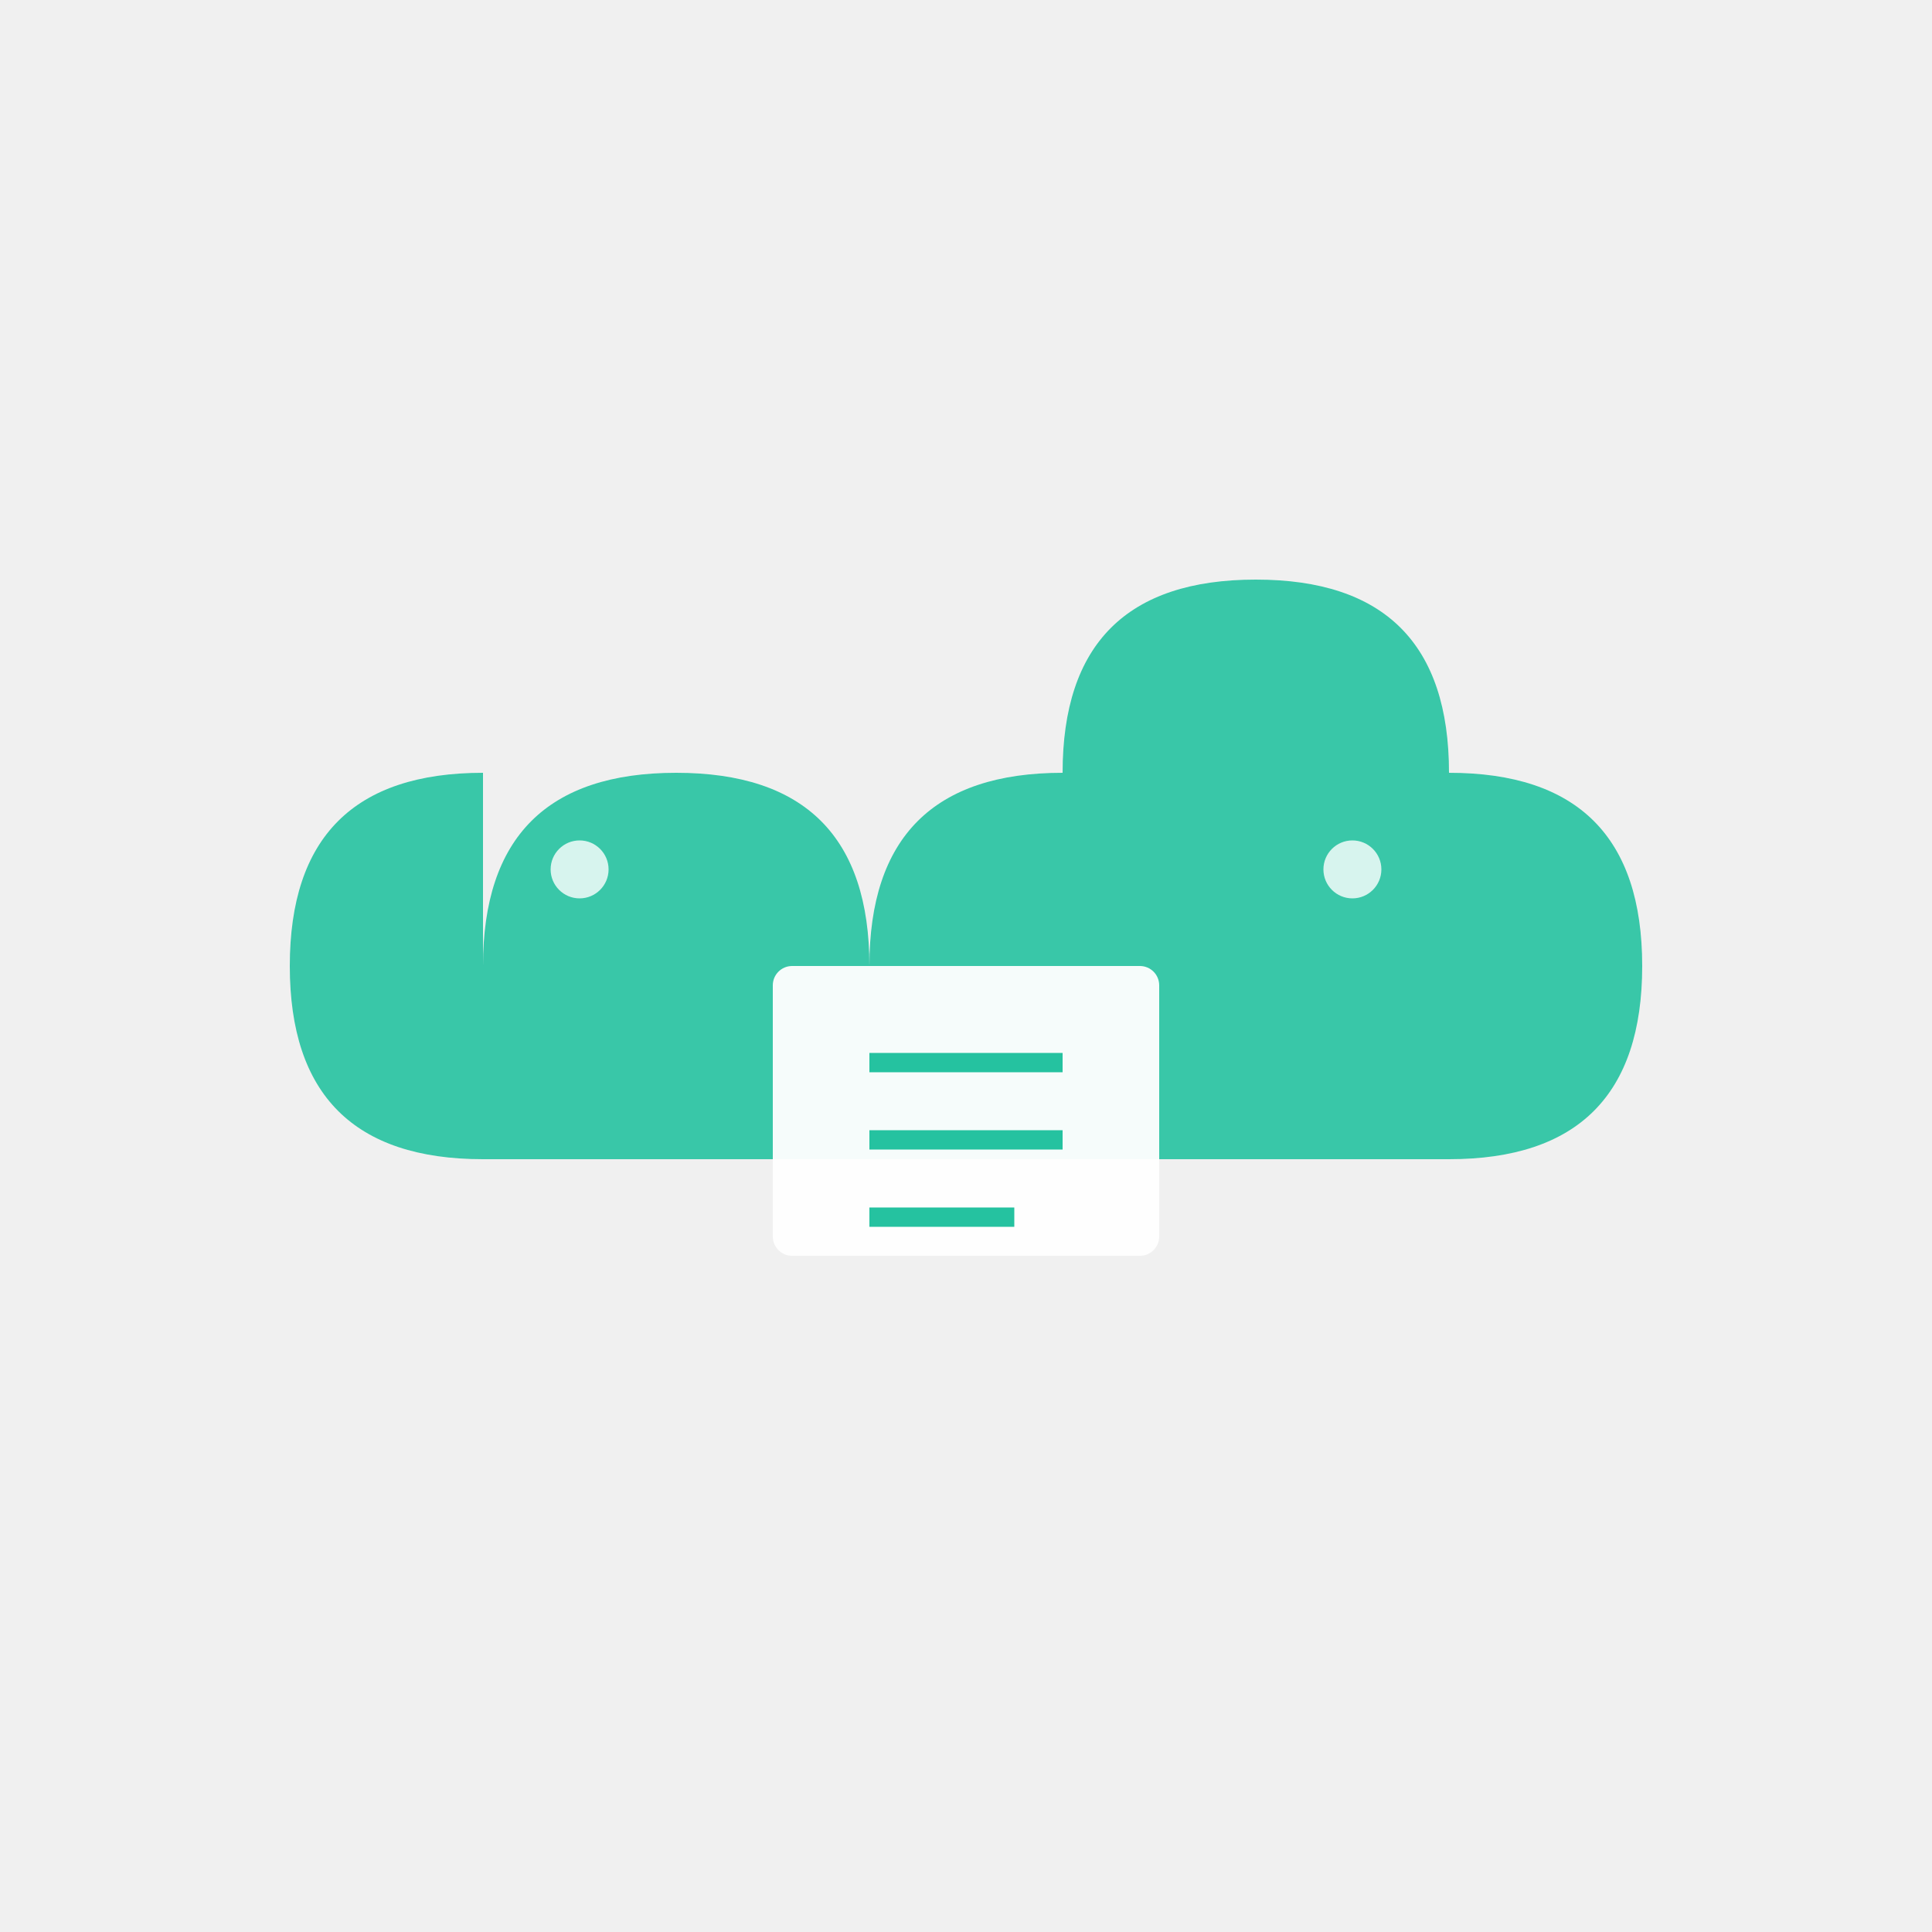
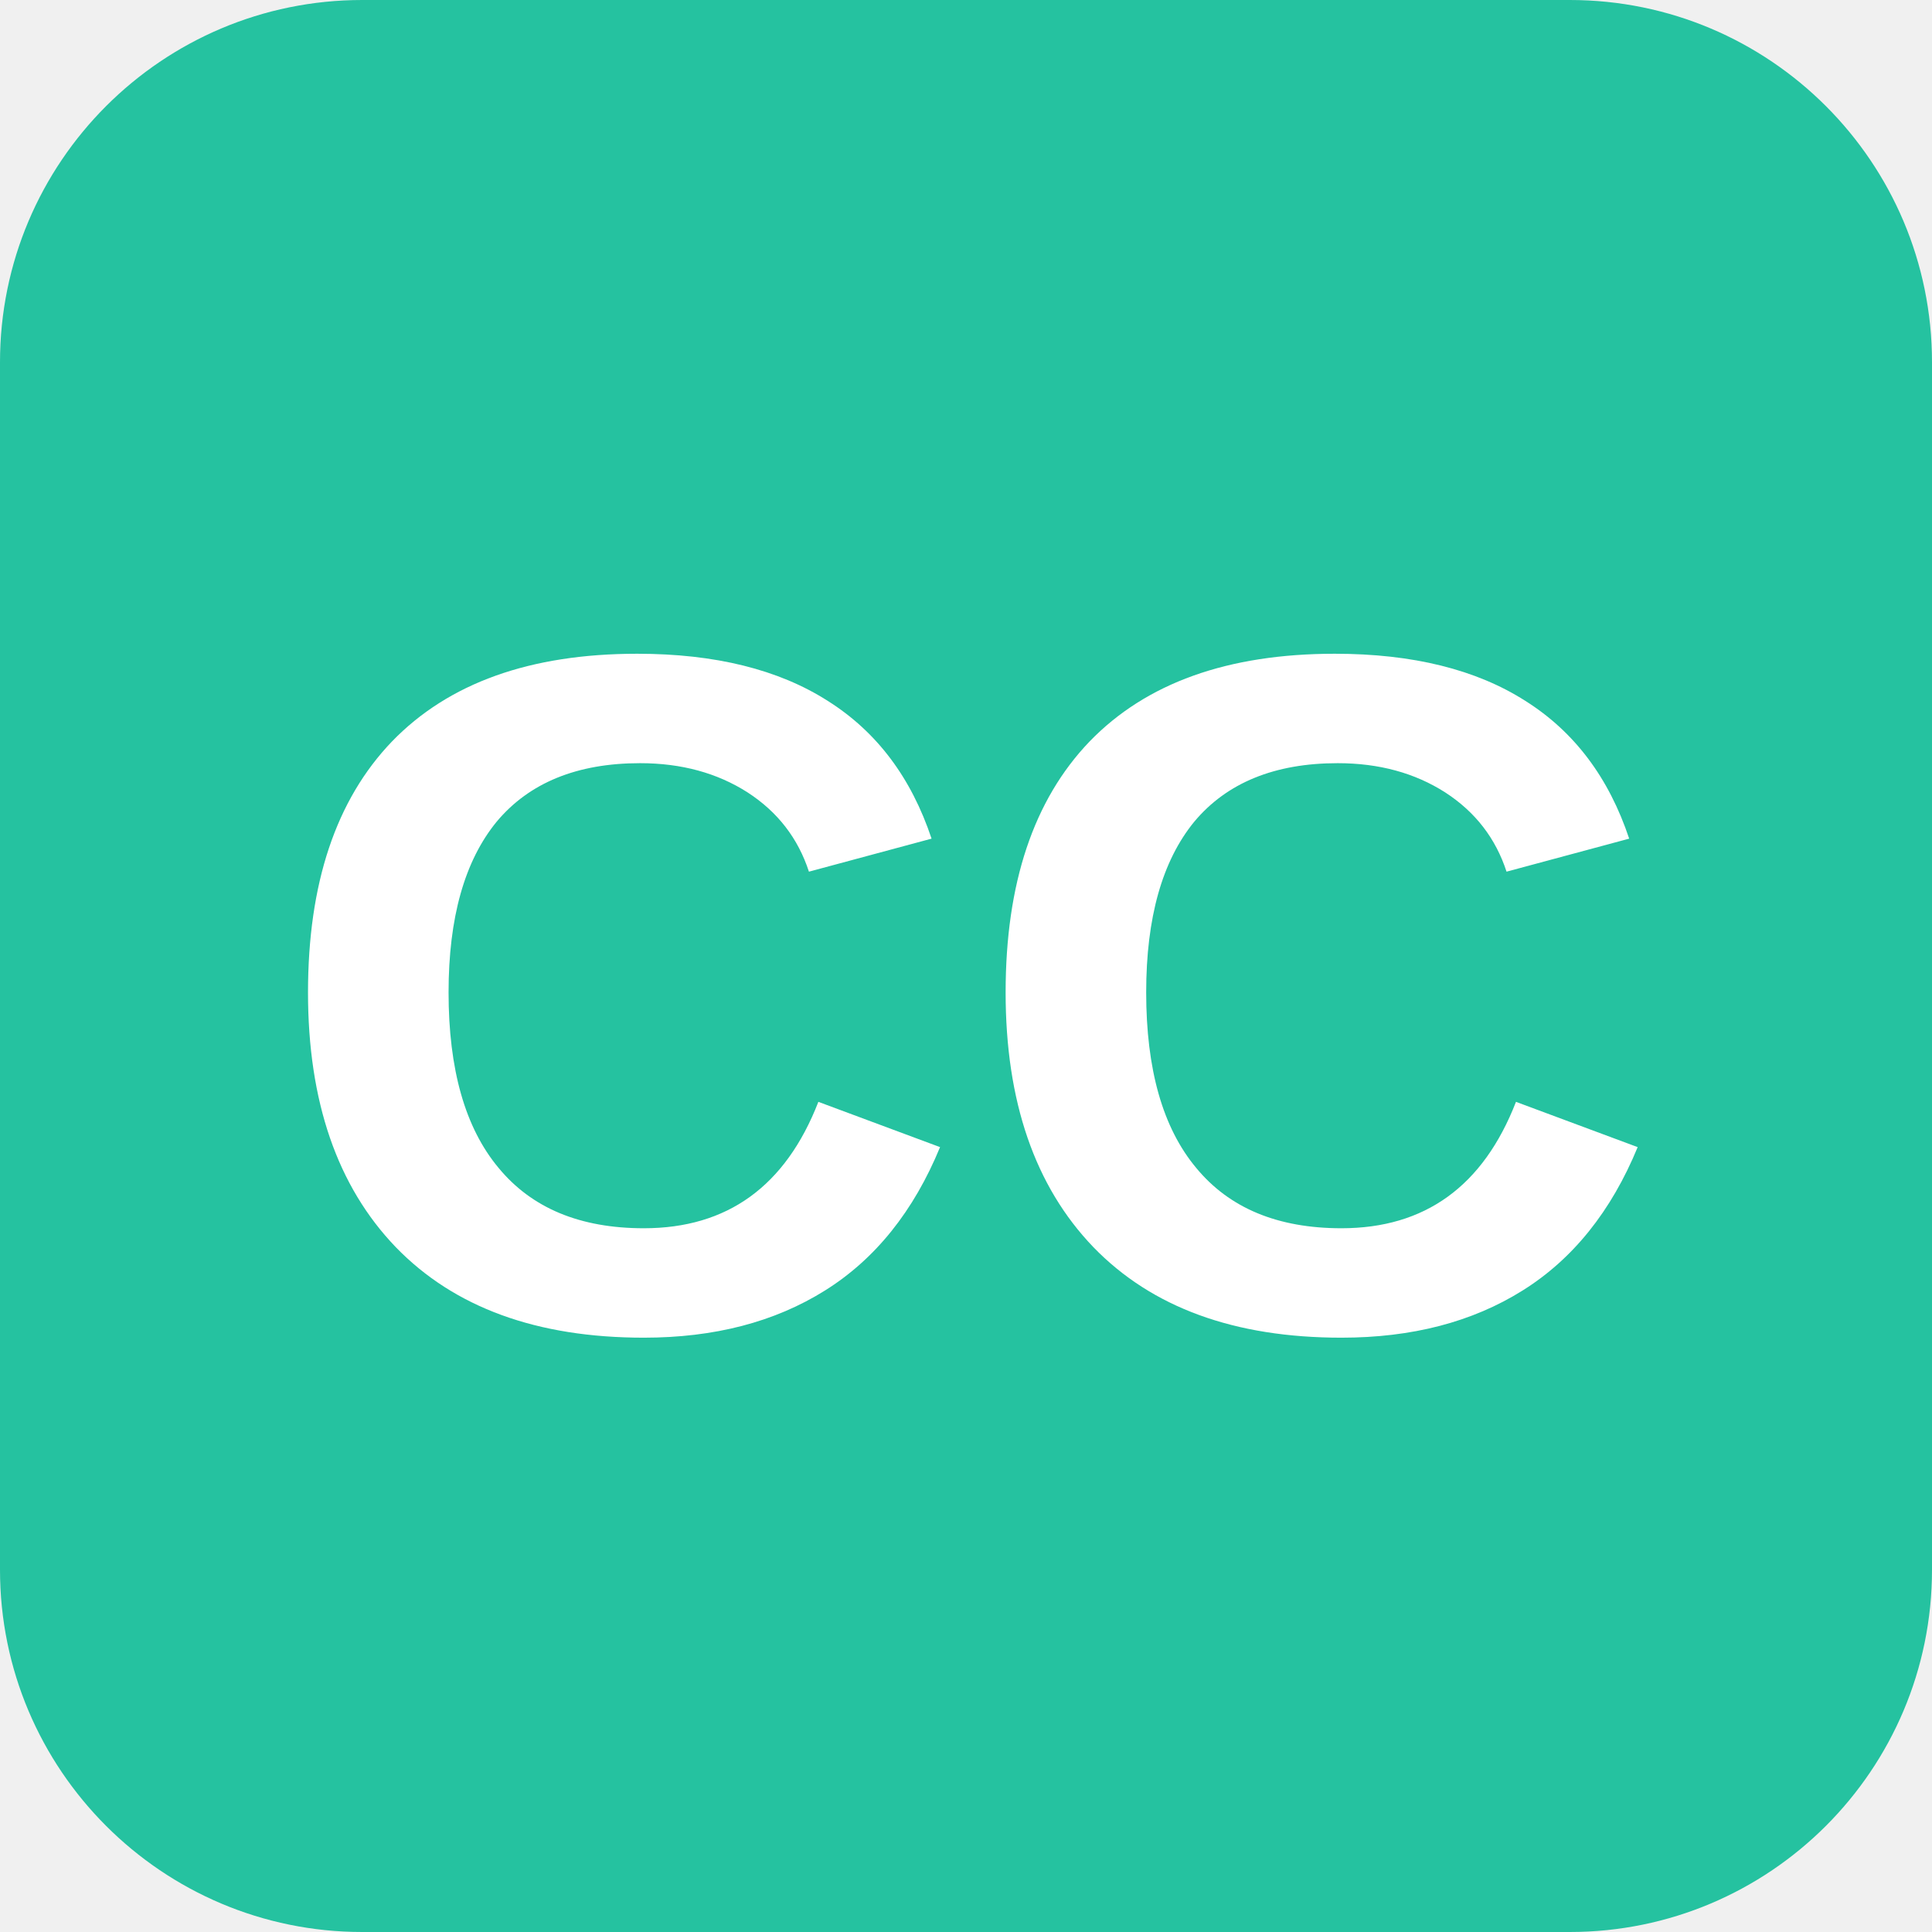
- <svg xmlns="http://www.w3.org/2000/svg" width="200" height="200" viewBox="0 0 200 200">
-   <path d="M 50 80 Q 30 80 30 100 Q 30 120 50 120 L 150 120 Q 170 120 170 100 Q 170 80 150 80 Q 150 60 130 60 Q 110 60 110 80 Q 90 80 90 100 Q 90 80 70 80 Q 50 80 50 100 Z" fill="#25c2a0" opacity="0.9" />
-   <rect x="80" y="100" width="40" height="30" rx="2" fill="#ffffff" opacity="0.95" />
-   <line x1="90" y1="110" x2="110" y2="110" stroke="#25c2a0" stroke-width="2" />
-   <line x1="90" y1="118" x2="110" y2="118" stroke="#25c2a0" stroke-width="2" />
-   <line x1="90" y1="126" x2="105" y2="126" stroke="#25c2a0" stroke-width="2" />
-   <circle cx="60" cy="90" r="3" fill="#ffffff" opacity="0.8" />
-   <circle cx="140" cy="90" r="3" fill="#ffffff" opacity="0.8" />
+ <svg xmlns="http://www.w3.org/2000/svg" width="32" height="32" viewBox="0 0 32 32">
+   <rect width="32" height="32" rx="6" fill="#25c2a0" />
+   <text x="16" y="22" font-family="Arial, sans-serif" font-size="16" font-weight="bold" text-anchor="middle" fill="white">CC</text>
</svg>
